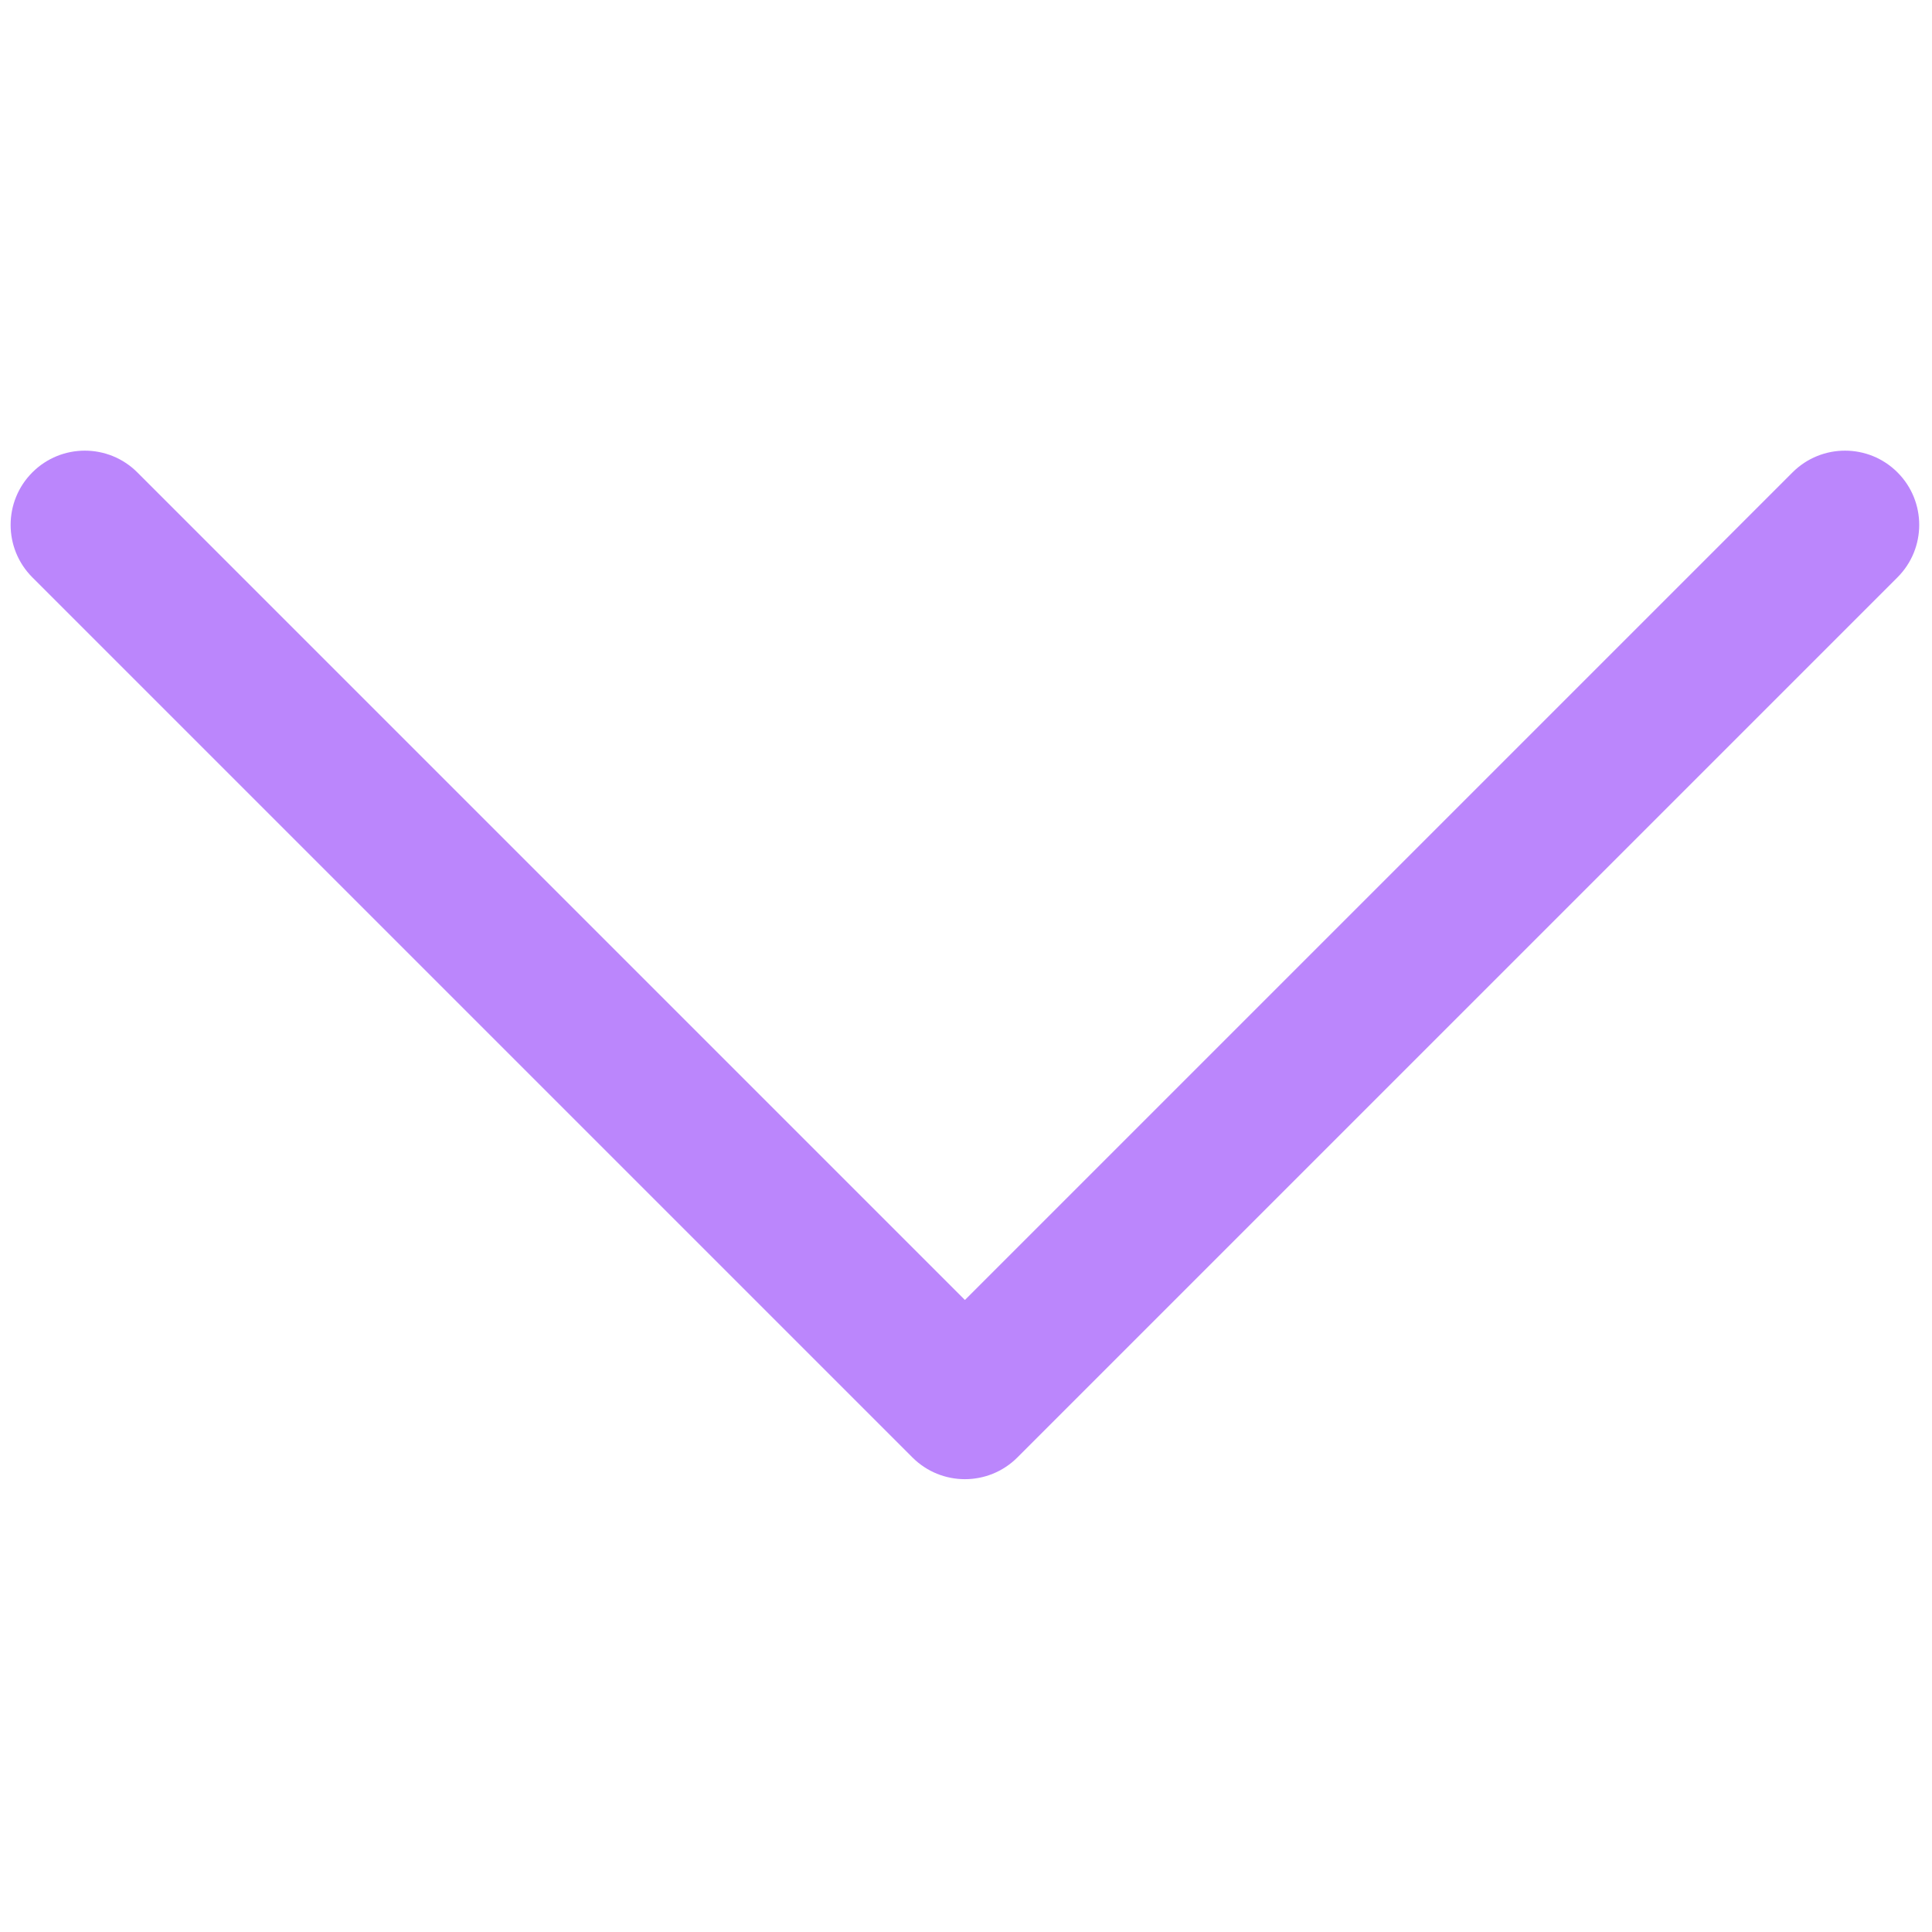
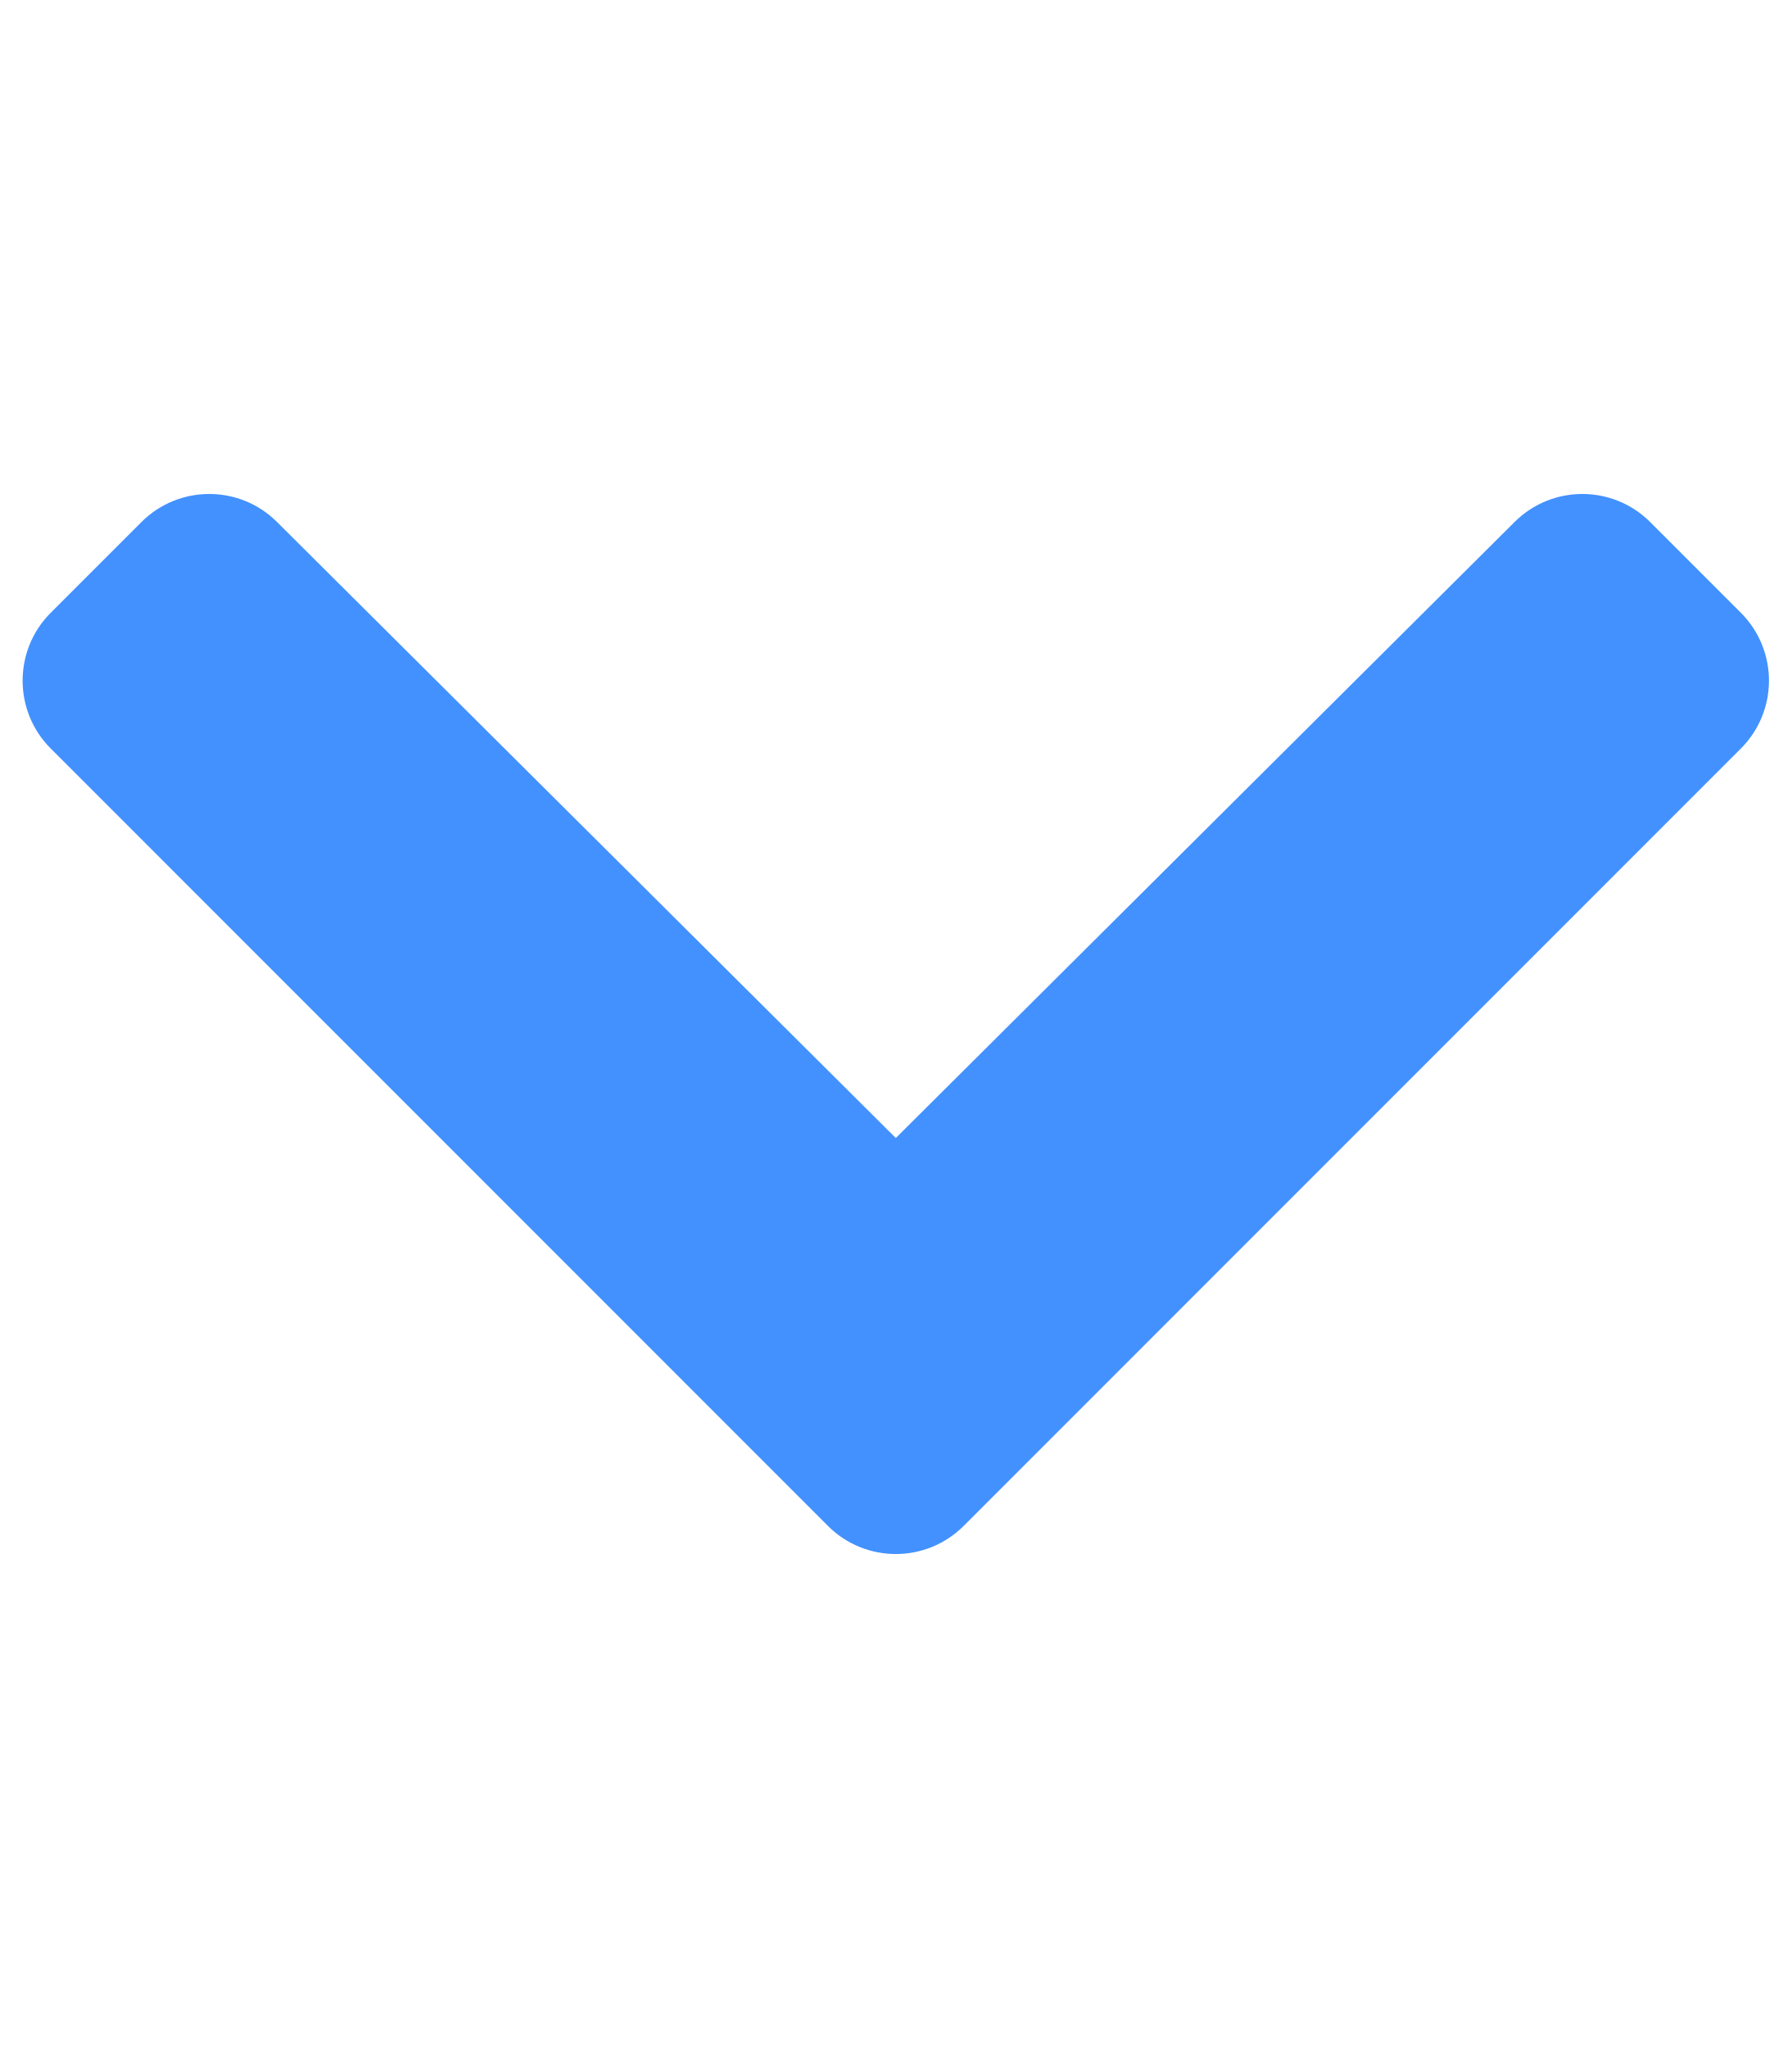
- <svg xmlns="http://www.w3.org/2000/svg" version="1.1" width="256" height="256" viewBox="0 0 256 256" xml:space="preserve">
-   <defs>
- </defs>
-   <g style="stroke: none; stroke-width: 0; stroke-dasharray: none; stroke-linecap: butt; stroke-linejoin: miter; stroke-miterlimit: 10; fill: none; fill-rule: nonzero; opacity: 1;" transform="translate(1.406593 1.406593) scale(2.81 2.81)">
-     <path d="M 90 24.25 c 0 -0.896 -0.342 -1.792 -1.025 -2.475 c -1.366 -1.367 -3.583 -1.367 -4.949 0 L 45 60.8 L 5.975 21.775 c -1.367 -1.367 -3.583 -1.367 -4.95 0 c -1.366 1.367 -1.366 3.583 0 4.95 l 41.5 41.5 c 1.366 1.367 3.583 1.367 4.949 0 l 41.5 -41.5 C 89.658 26.042 90 25.146 90 24.25 z" style="stroke: none; stroke-width: 1; stroke-dasharray: none; stroke-linecap: butt; stroke-linejoin: miter; stroke-miterlimit: 10; fill: rgb(187,134,252); fill-rule: nonzero; opacity: 1;" transform=" matrix(1 0 0 1 0 0) " stroke-linecap="round" />
-   </g>
+ <svg xmlns="http://www.w3.org/2000/svg" viewBox="0 0 448 512">
+   <path d="m207.029 381.476-194.343-194.344c-9.373-9.373-9.373-24.569 0-33.941l22.667-22.667c9.357-9.357 24.522-9.375 33.901-.04l154.746 154.021 154.745-154.021c9.379-9.335 24.544-9.317 33.901.04l22.667 22.667c9.373 9.373 9.373 24.569 0 33.941l-194.342 194.344c-9.373 9.372-24.569 9.372-33.942 0z" fill="#4291ff" />
</svg>
